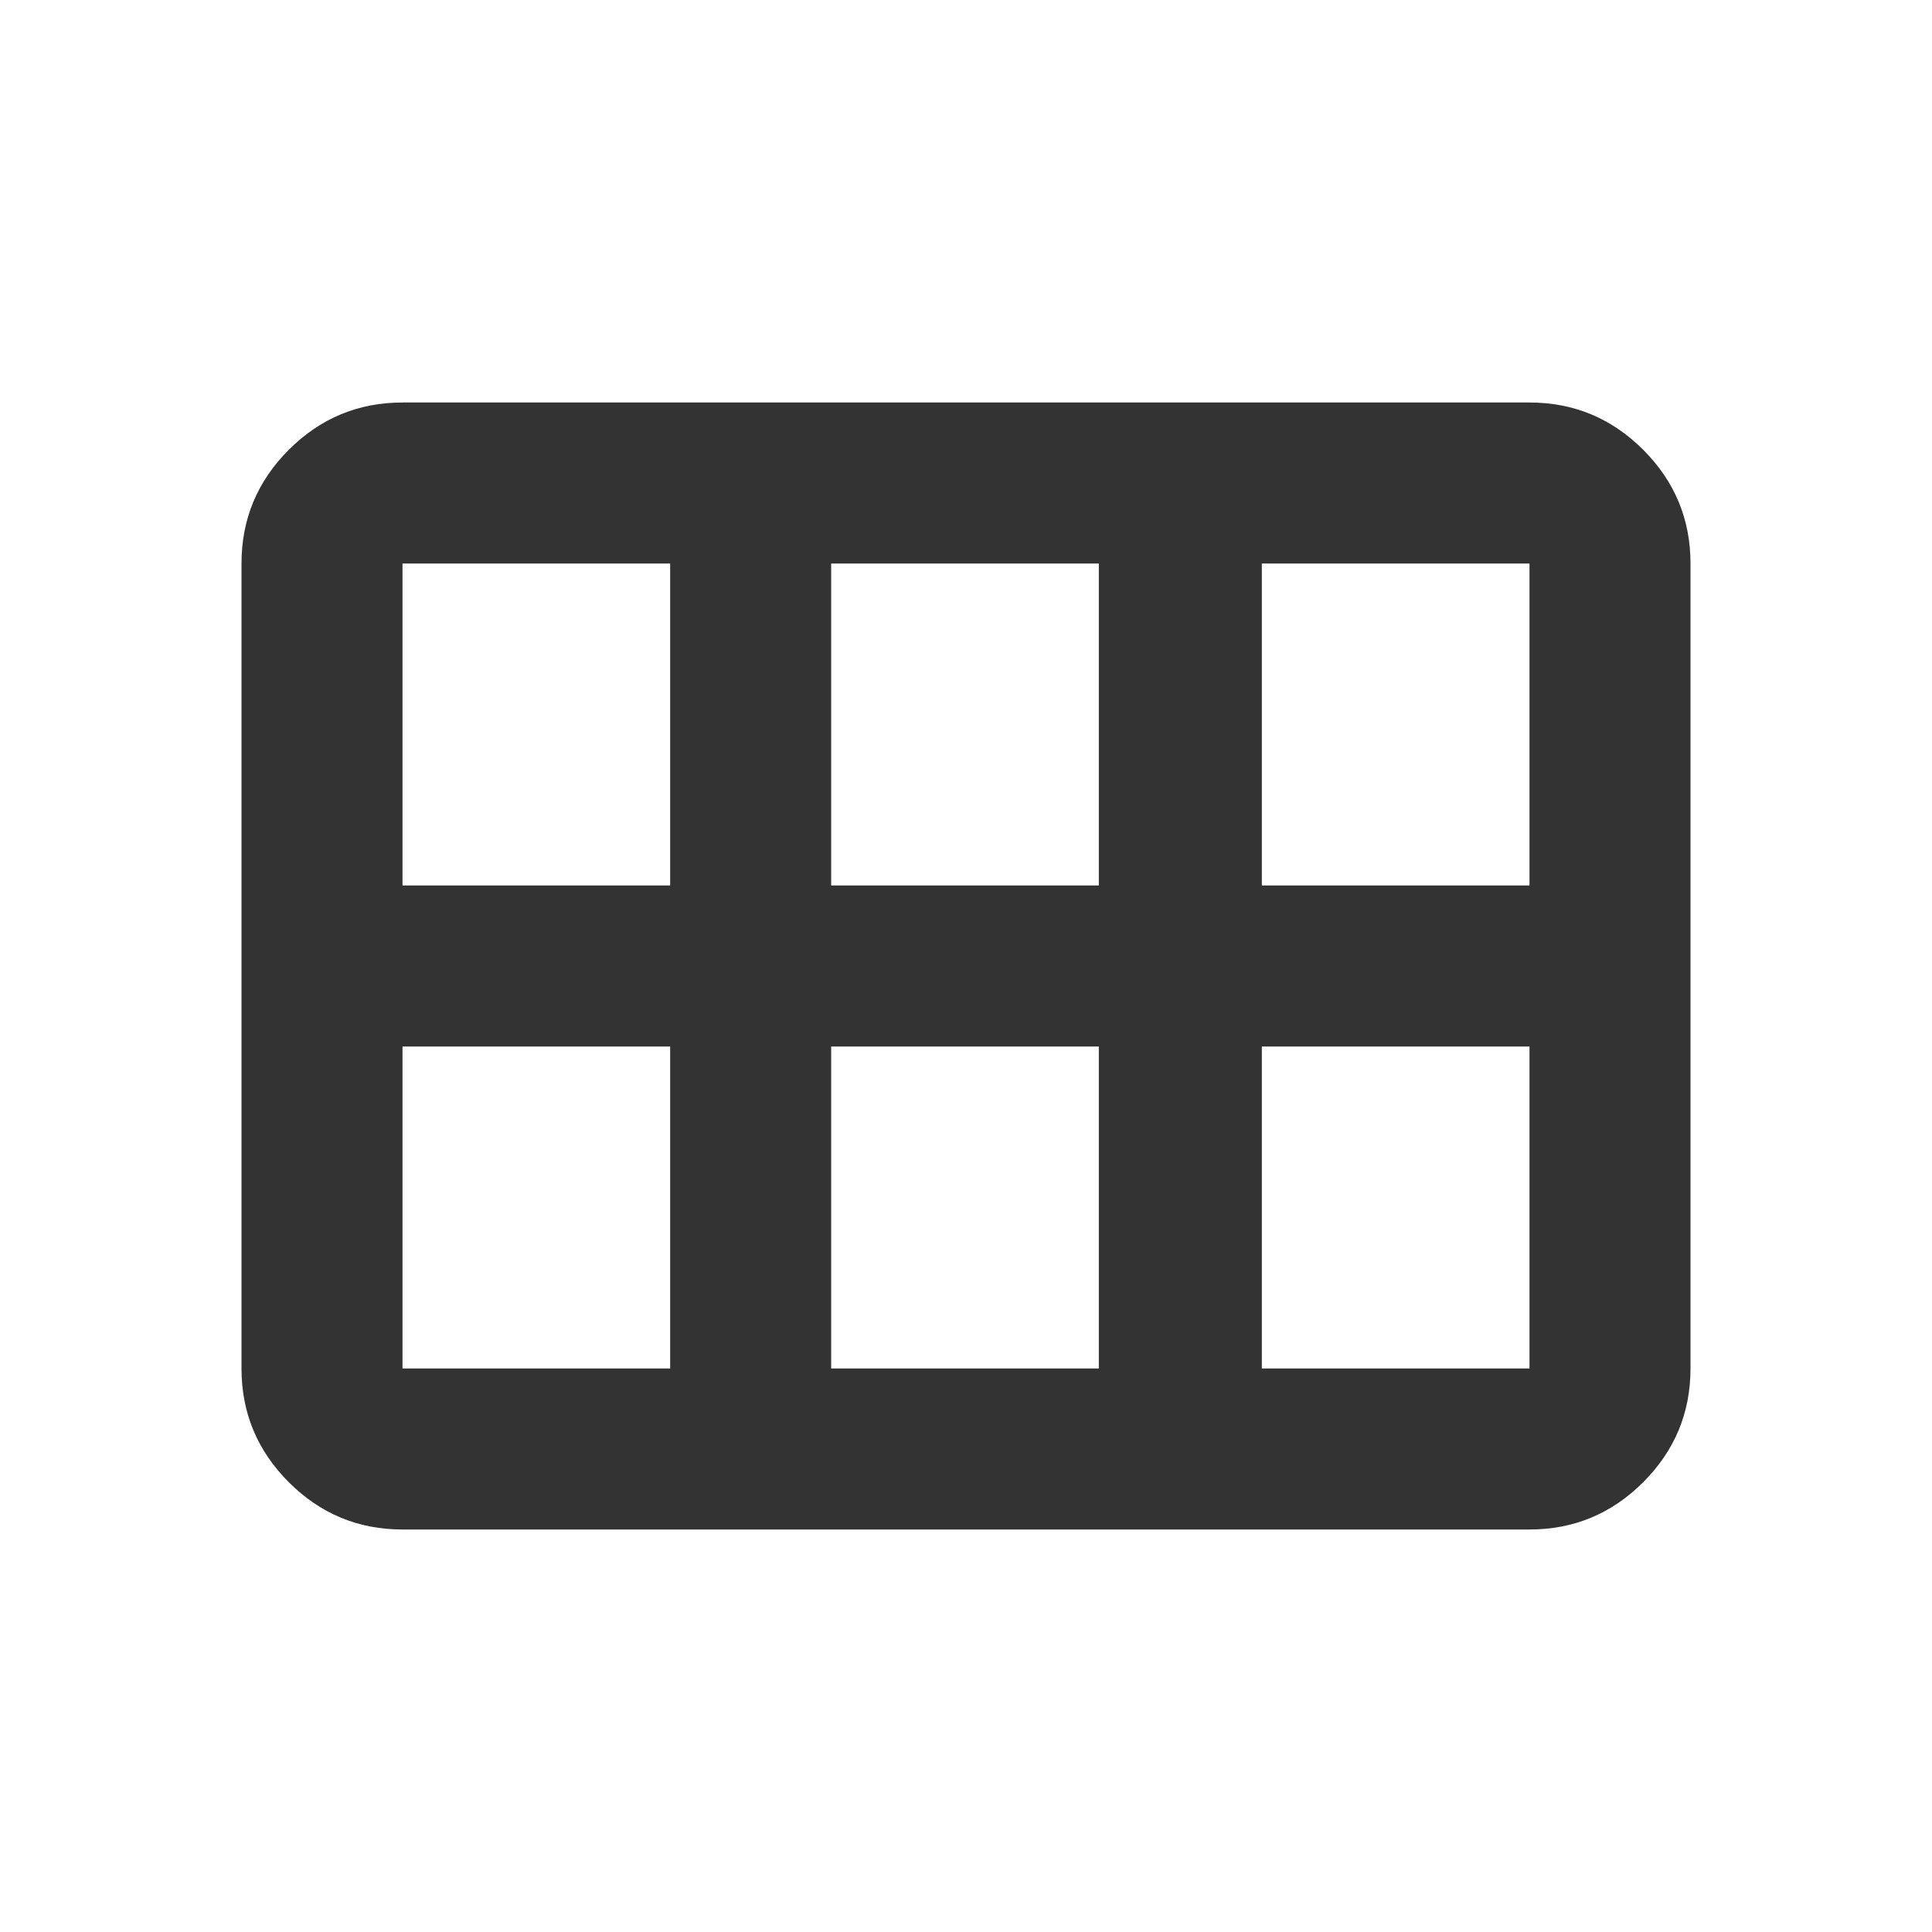
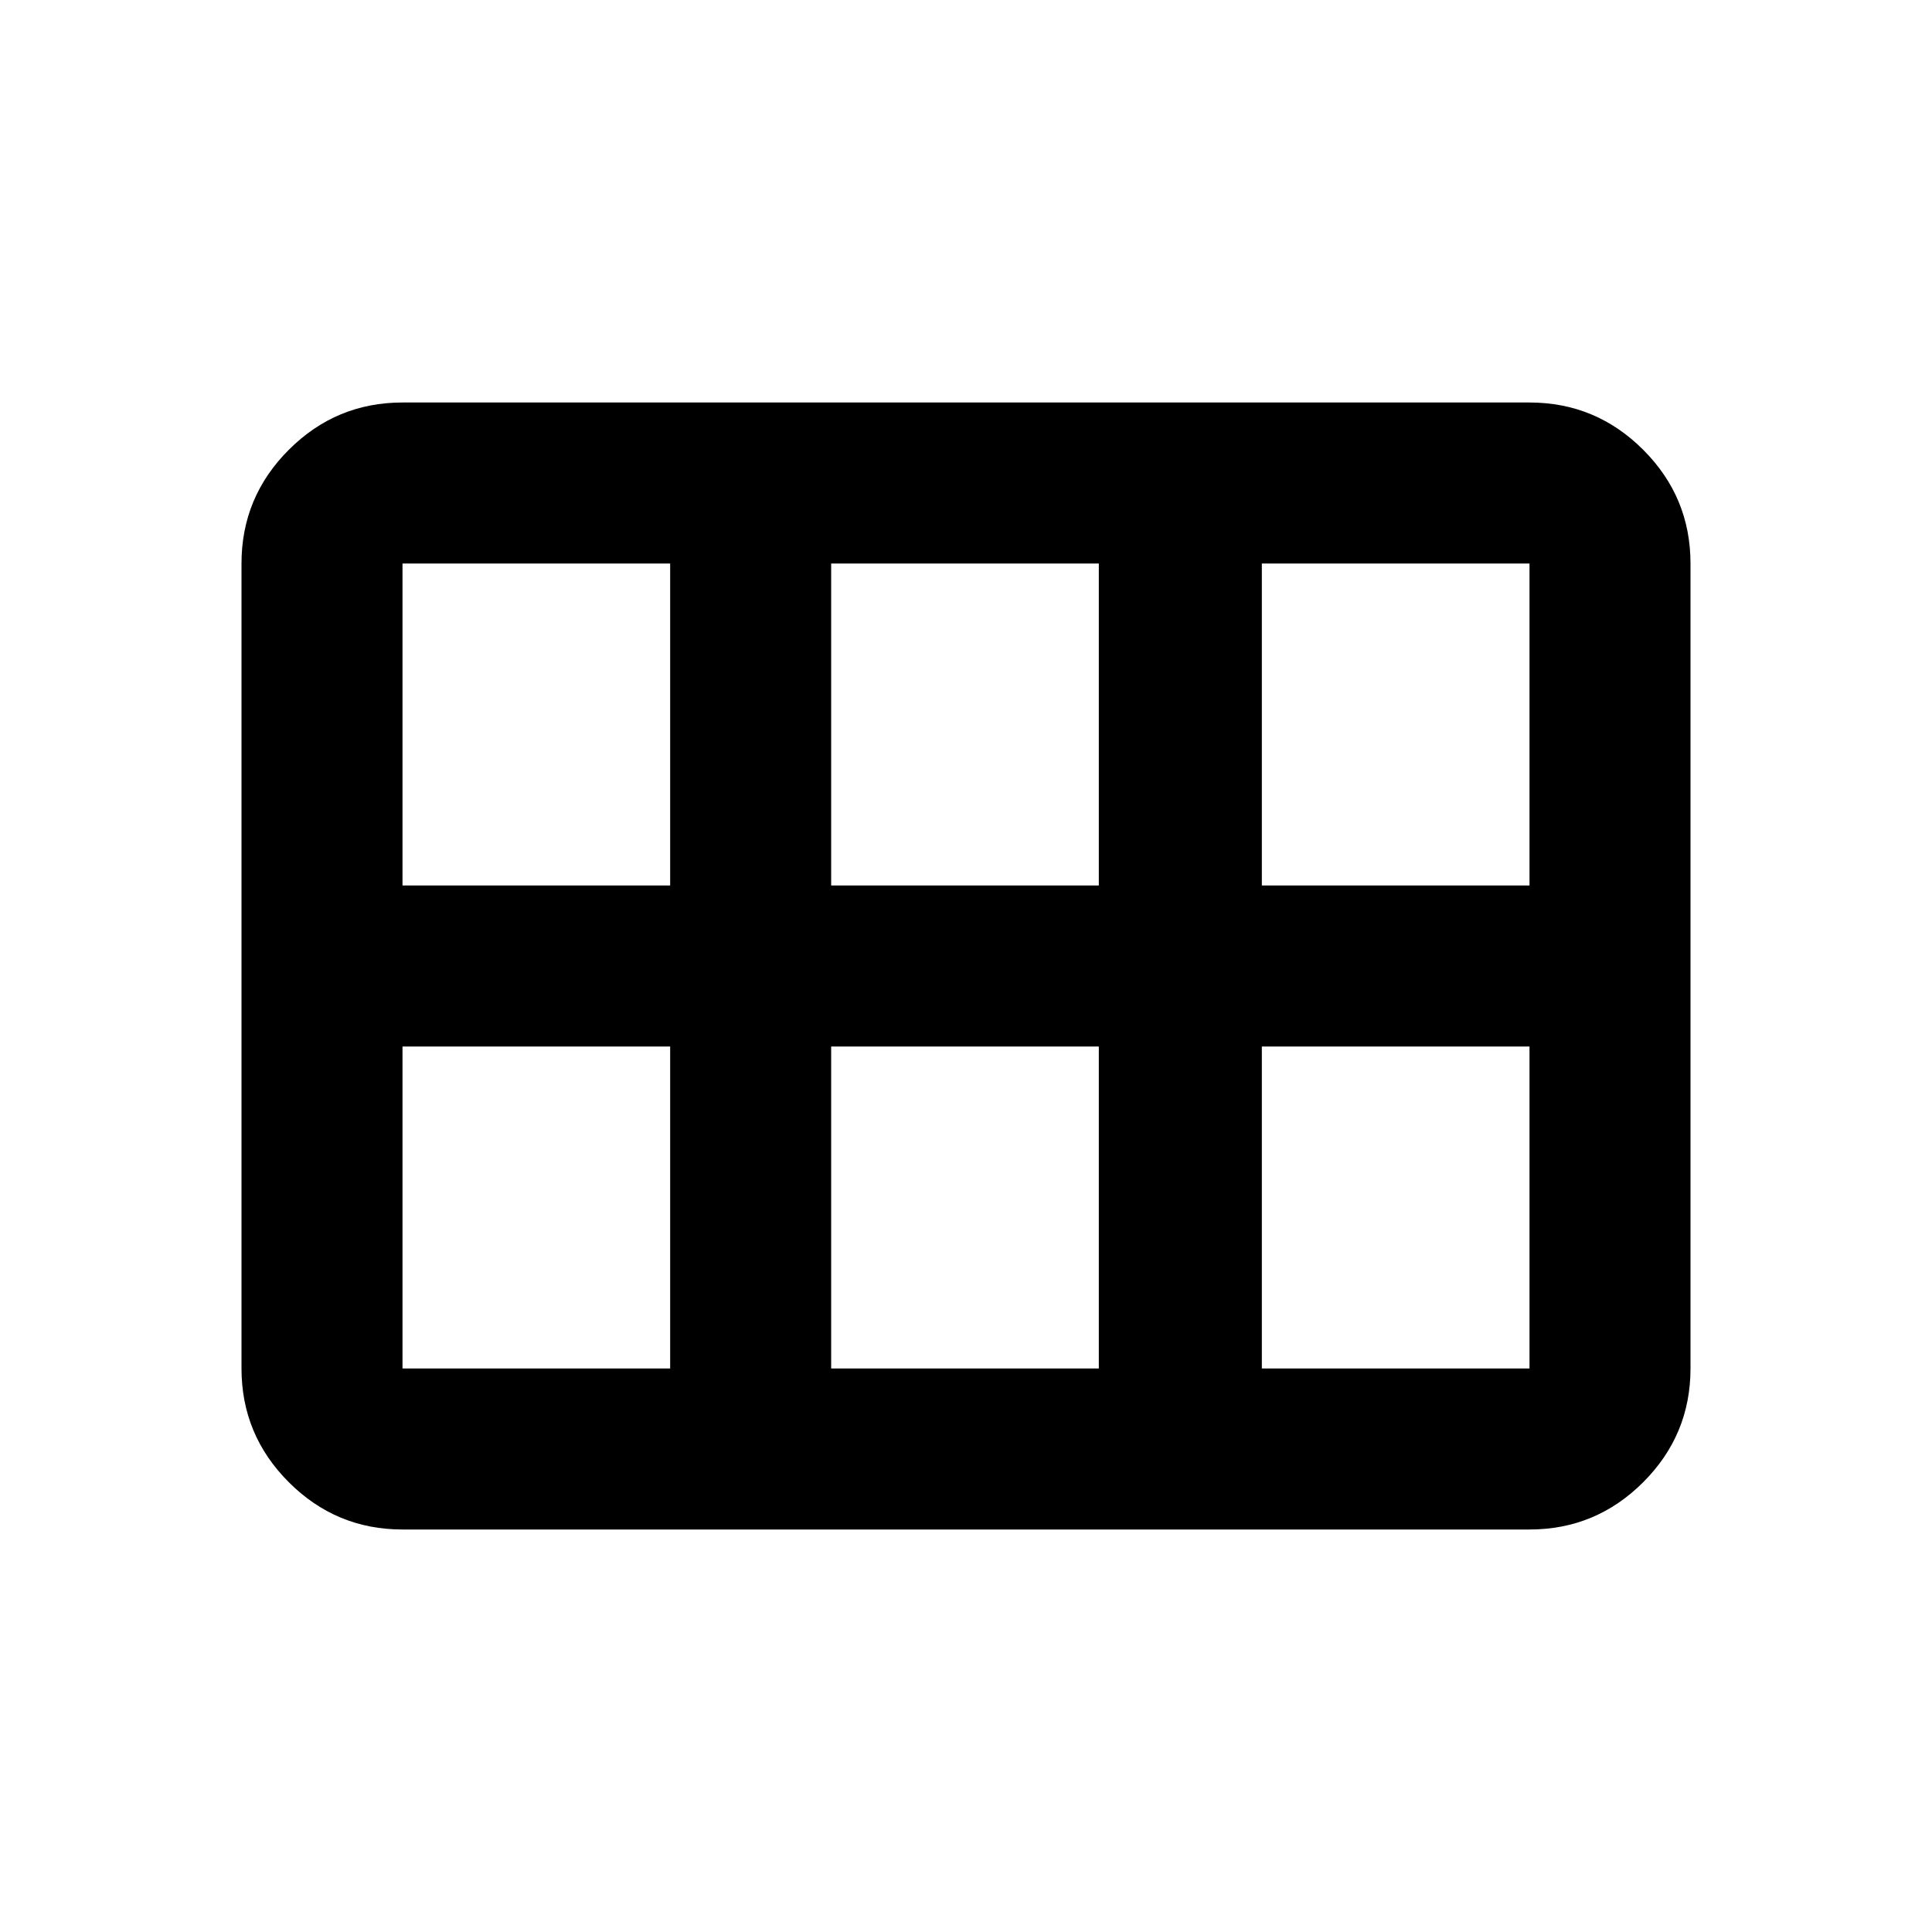
<svg xmlns="http://www.w3.org/2000/svg" width="24" height="24" viewBox="0 0 960 960">
  <g transform="translate(0,960)">
-     <path fill="#333333" d="M627-520h133v-160H627v160Zm-214 0h133v-160H413v160Zm-213 0h133v-160H200v160Zm0 240h133v-160H200v160Zm213 0h133v-160H413v160Zm214 0h133v-160H627v160Zm-507 0v-400q0-33 23.5-56.5T200-760h560q33 0 56.5 23.5T840-680v400q0 33-23.5 56.5T760-200H200q-33 0-56.5-23.5T120-280Z" />
+     <path d="M627-520h133v-160H627v160Zm-214 0h133v-160H413v160Zm-213 0h133v-160H200v160Zm0 240h133v-160H200v160Zm213 0h133v-160H413v160Zm214 0h133v-160H627v160Zm-507 0v-400q0-33 23.5-56.5T200-760h560q33 0 56.5 23.5T840-680v400q0 33-23.5 56.5T760-200H200q-33 0-56.5-23.5T120-280Z" />
  </g>
</svg>
